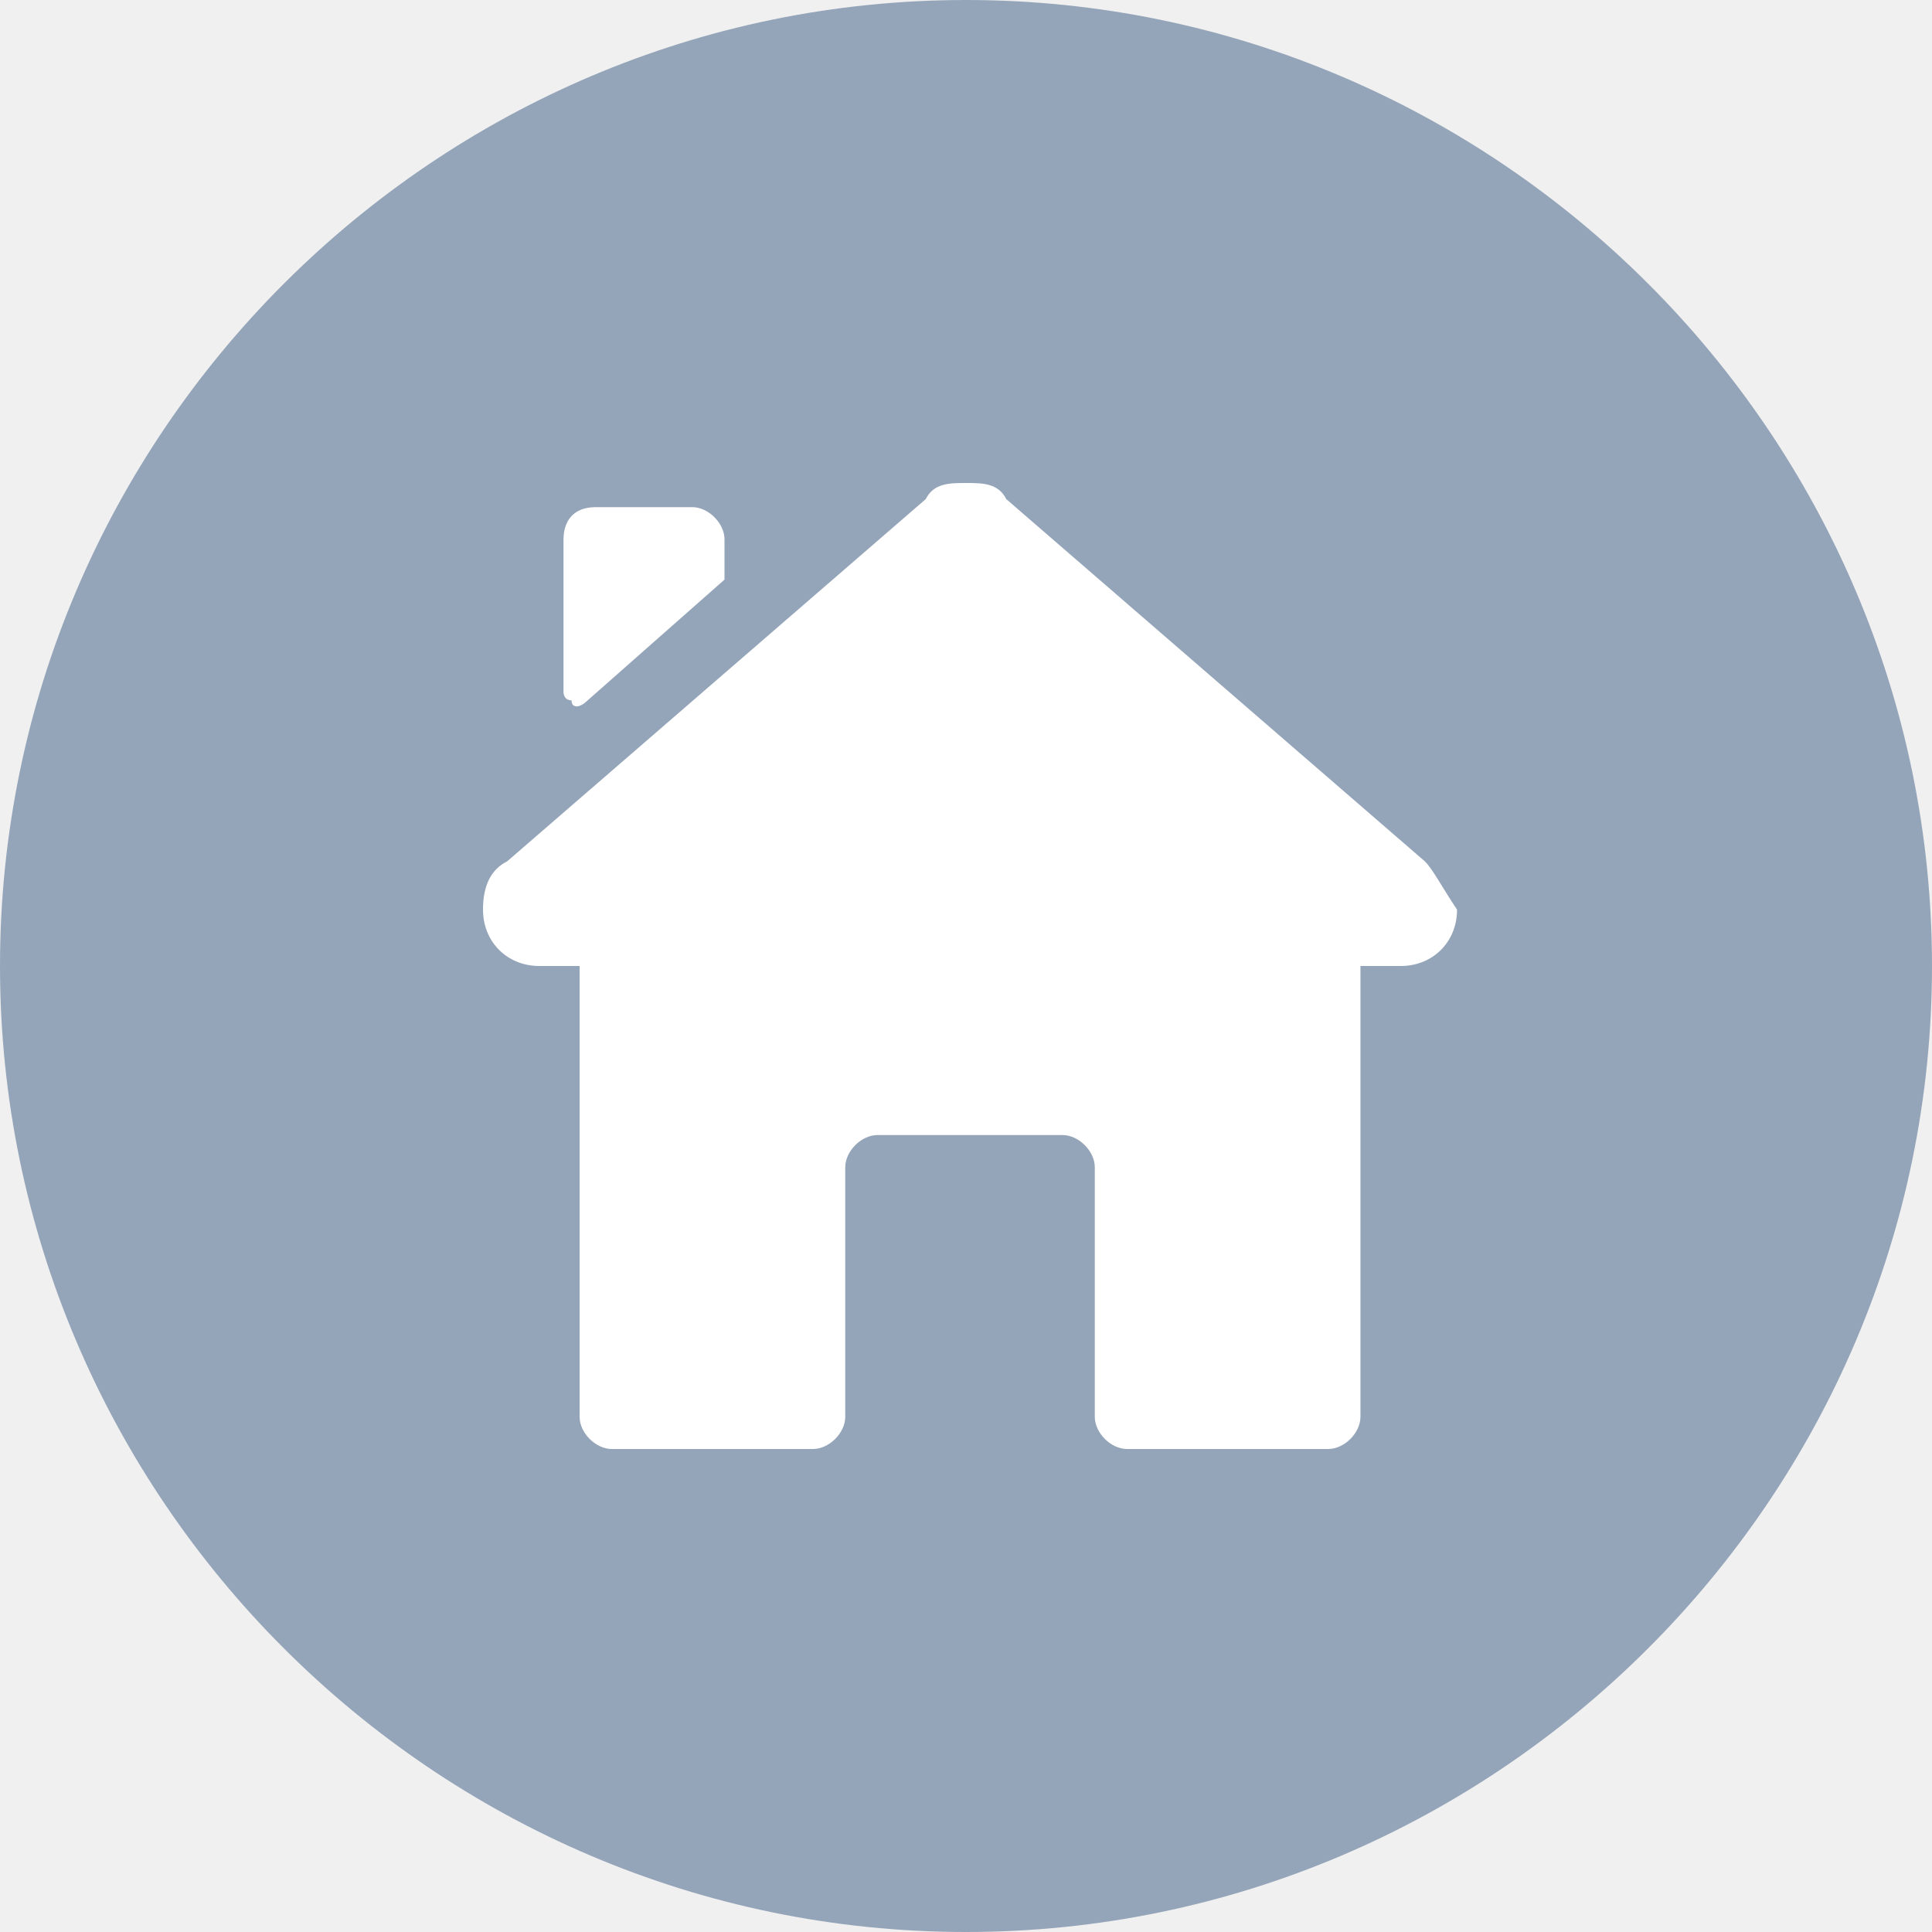
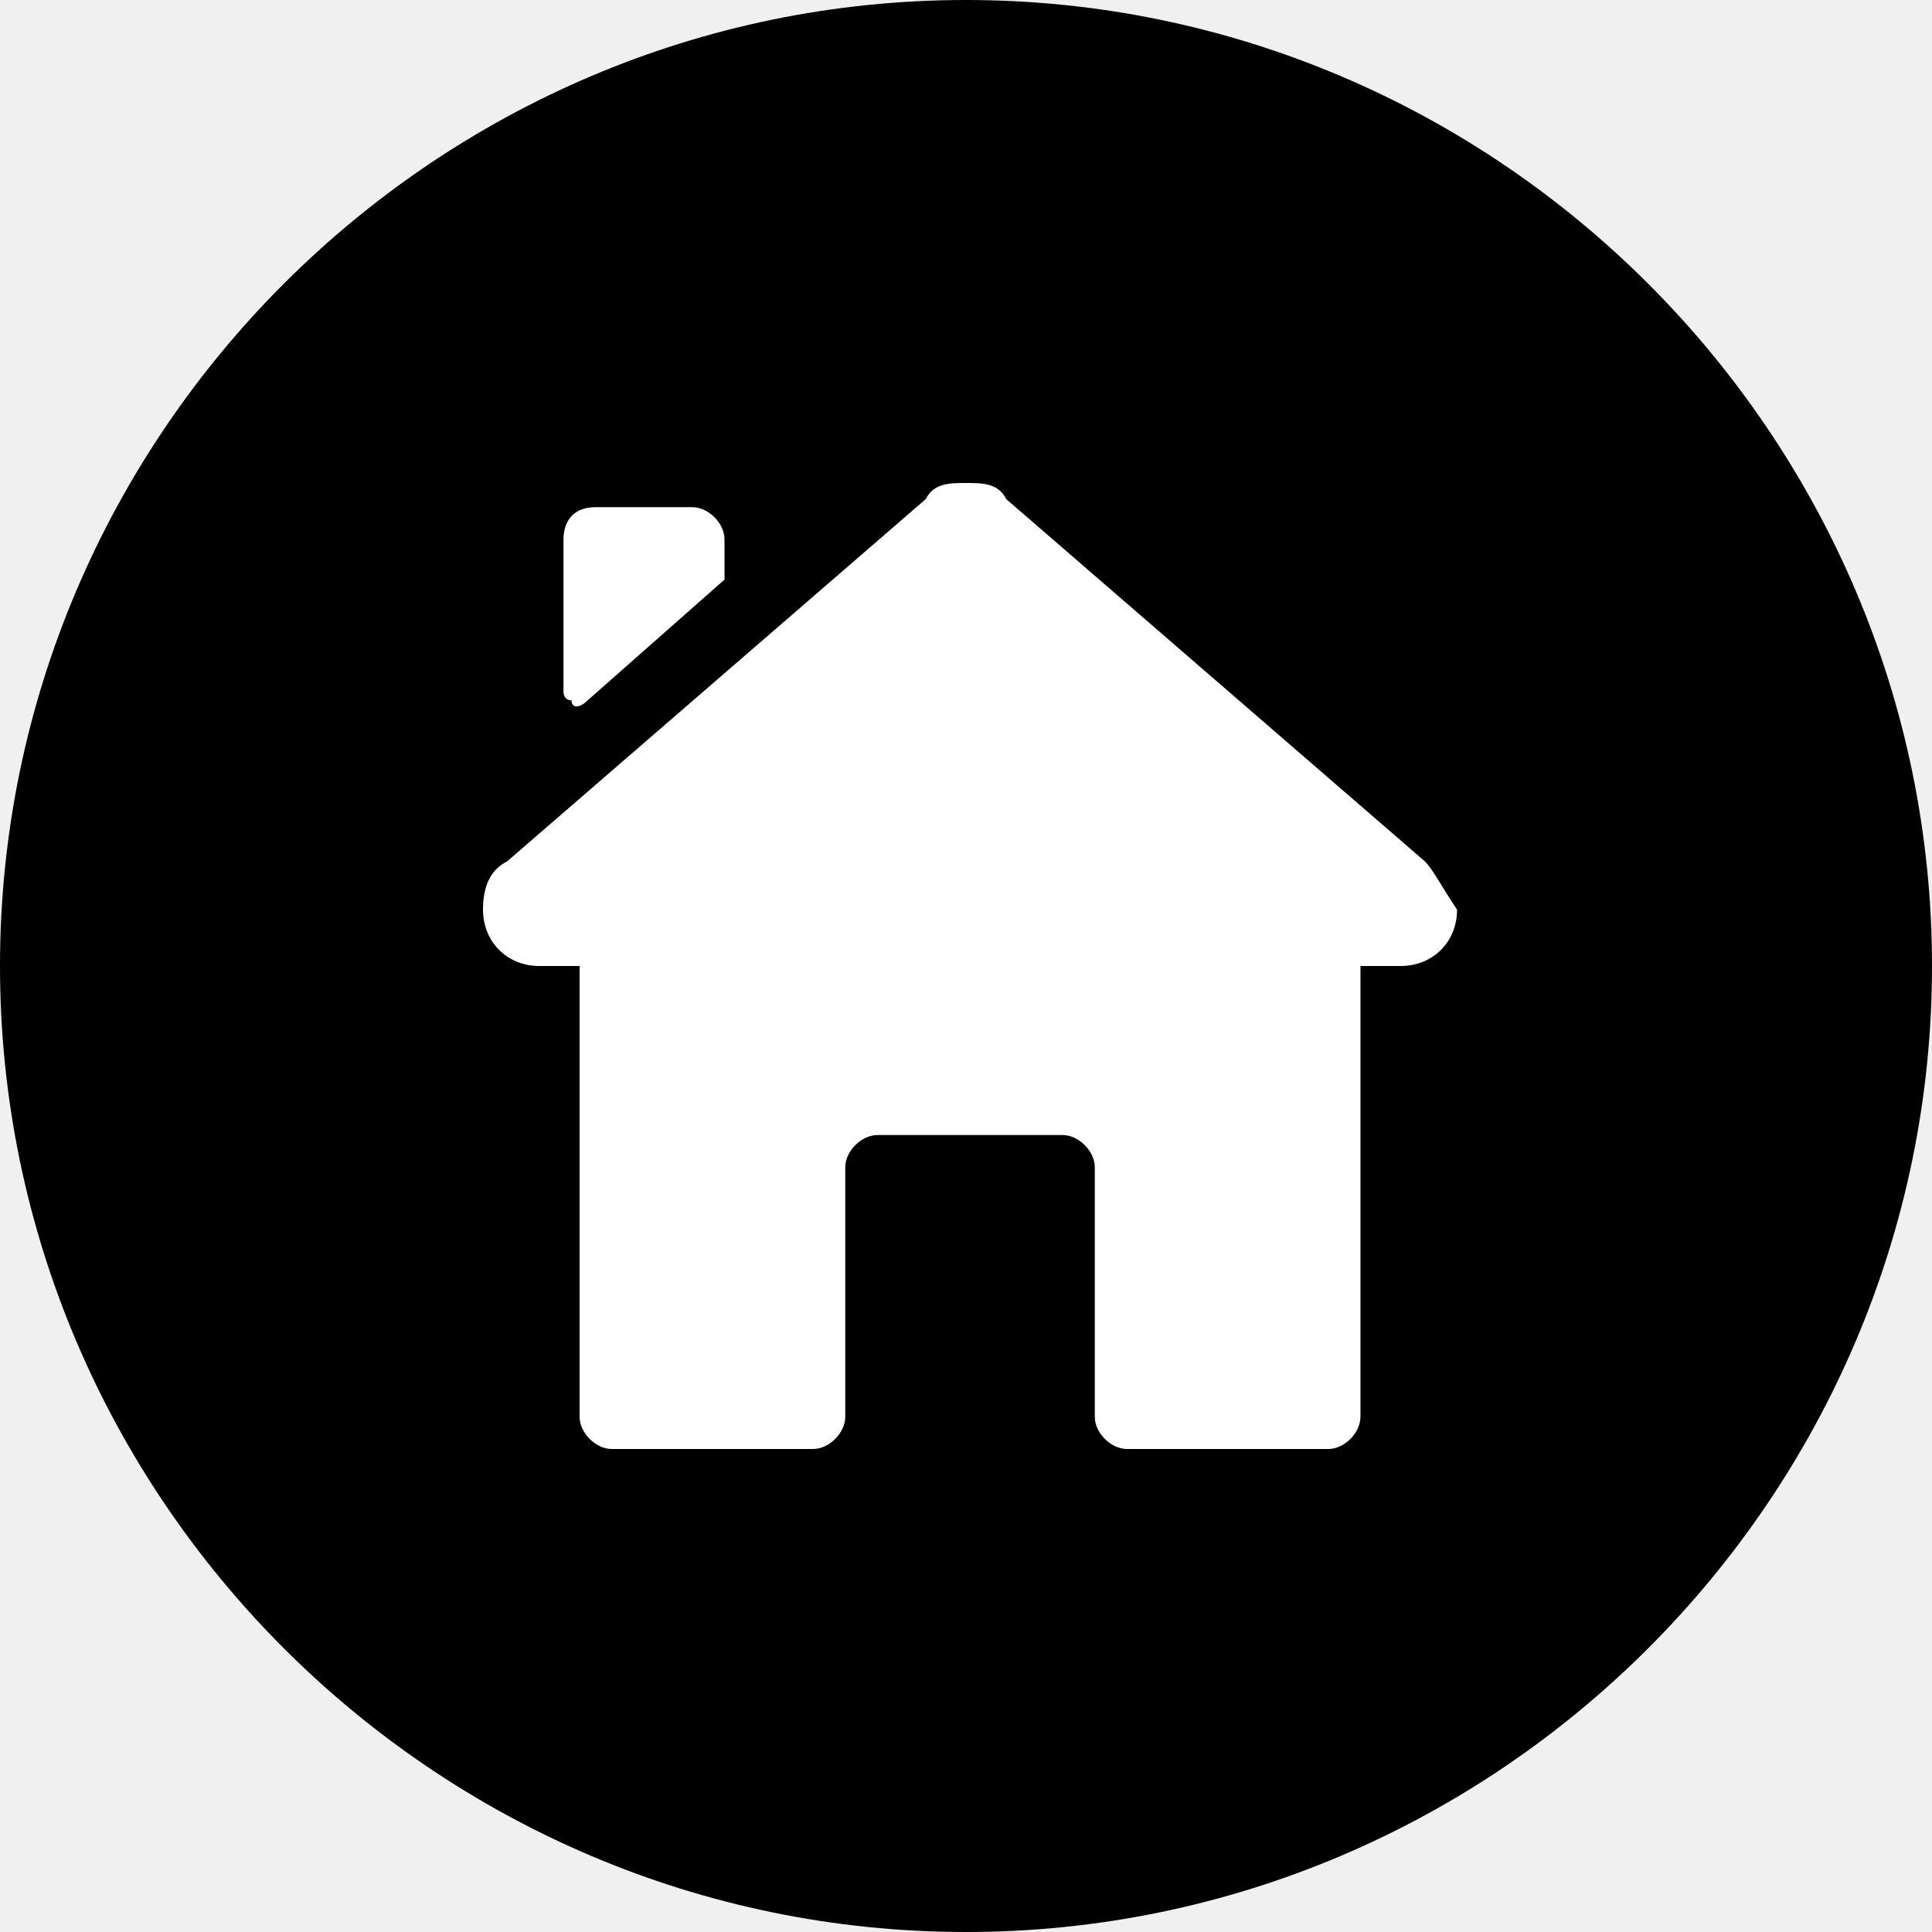
<svg xmlns="http://www.w3.org/2000/svg" viewBox="0 0 24 24">
-   <path d="M12 0C5.4 0 0 5.4 0 12s5.4 12 12 12 12-5.4 12-12S18.6 0 12 0z" fill-rule="evenodd" clip-rule="evenodd" fill="#95a5b9" />
+   <path d="M12 0C5.4 0 0 5.4 0 12s5.4 12 12 12 12-5.4 12-12S18.6 0 12 0z" />
  <path d="M7.3 8.7L9 7.2v-.5c0-.2-.2-.4-.4-.4H7.4c-.3 0-.4.2-.4.4v1.9s0 .1.1.1c0 .1.1.1.2 0zm10.4 2l-5.2-4.5c-.1-.2-.3-.2-.5-.2s-.4 0-.5.2l-5.2 4.5c-.2.1-.3.3-.3.6 0 .4.3.7.7.7h.5v5.6c0 .2.2.4.4.4h2.5c.2 0 .4-.2.4-.4v-3.1c0-.2.2-.4.4-.4h2.3c.2 0 .4.2.4.4v3.1c0 .2.2.4.4.4h2.5c.2 0 .4-.2.4-.4V12h.5c.4 0 .7-.3.7-.7-.2-.3-.3-.5-.4-.6z" fill-rule="evenodd" clip-rule="evenodd" fill="#fff" />
</svg>
